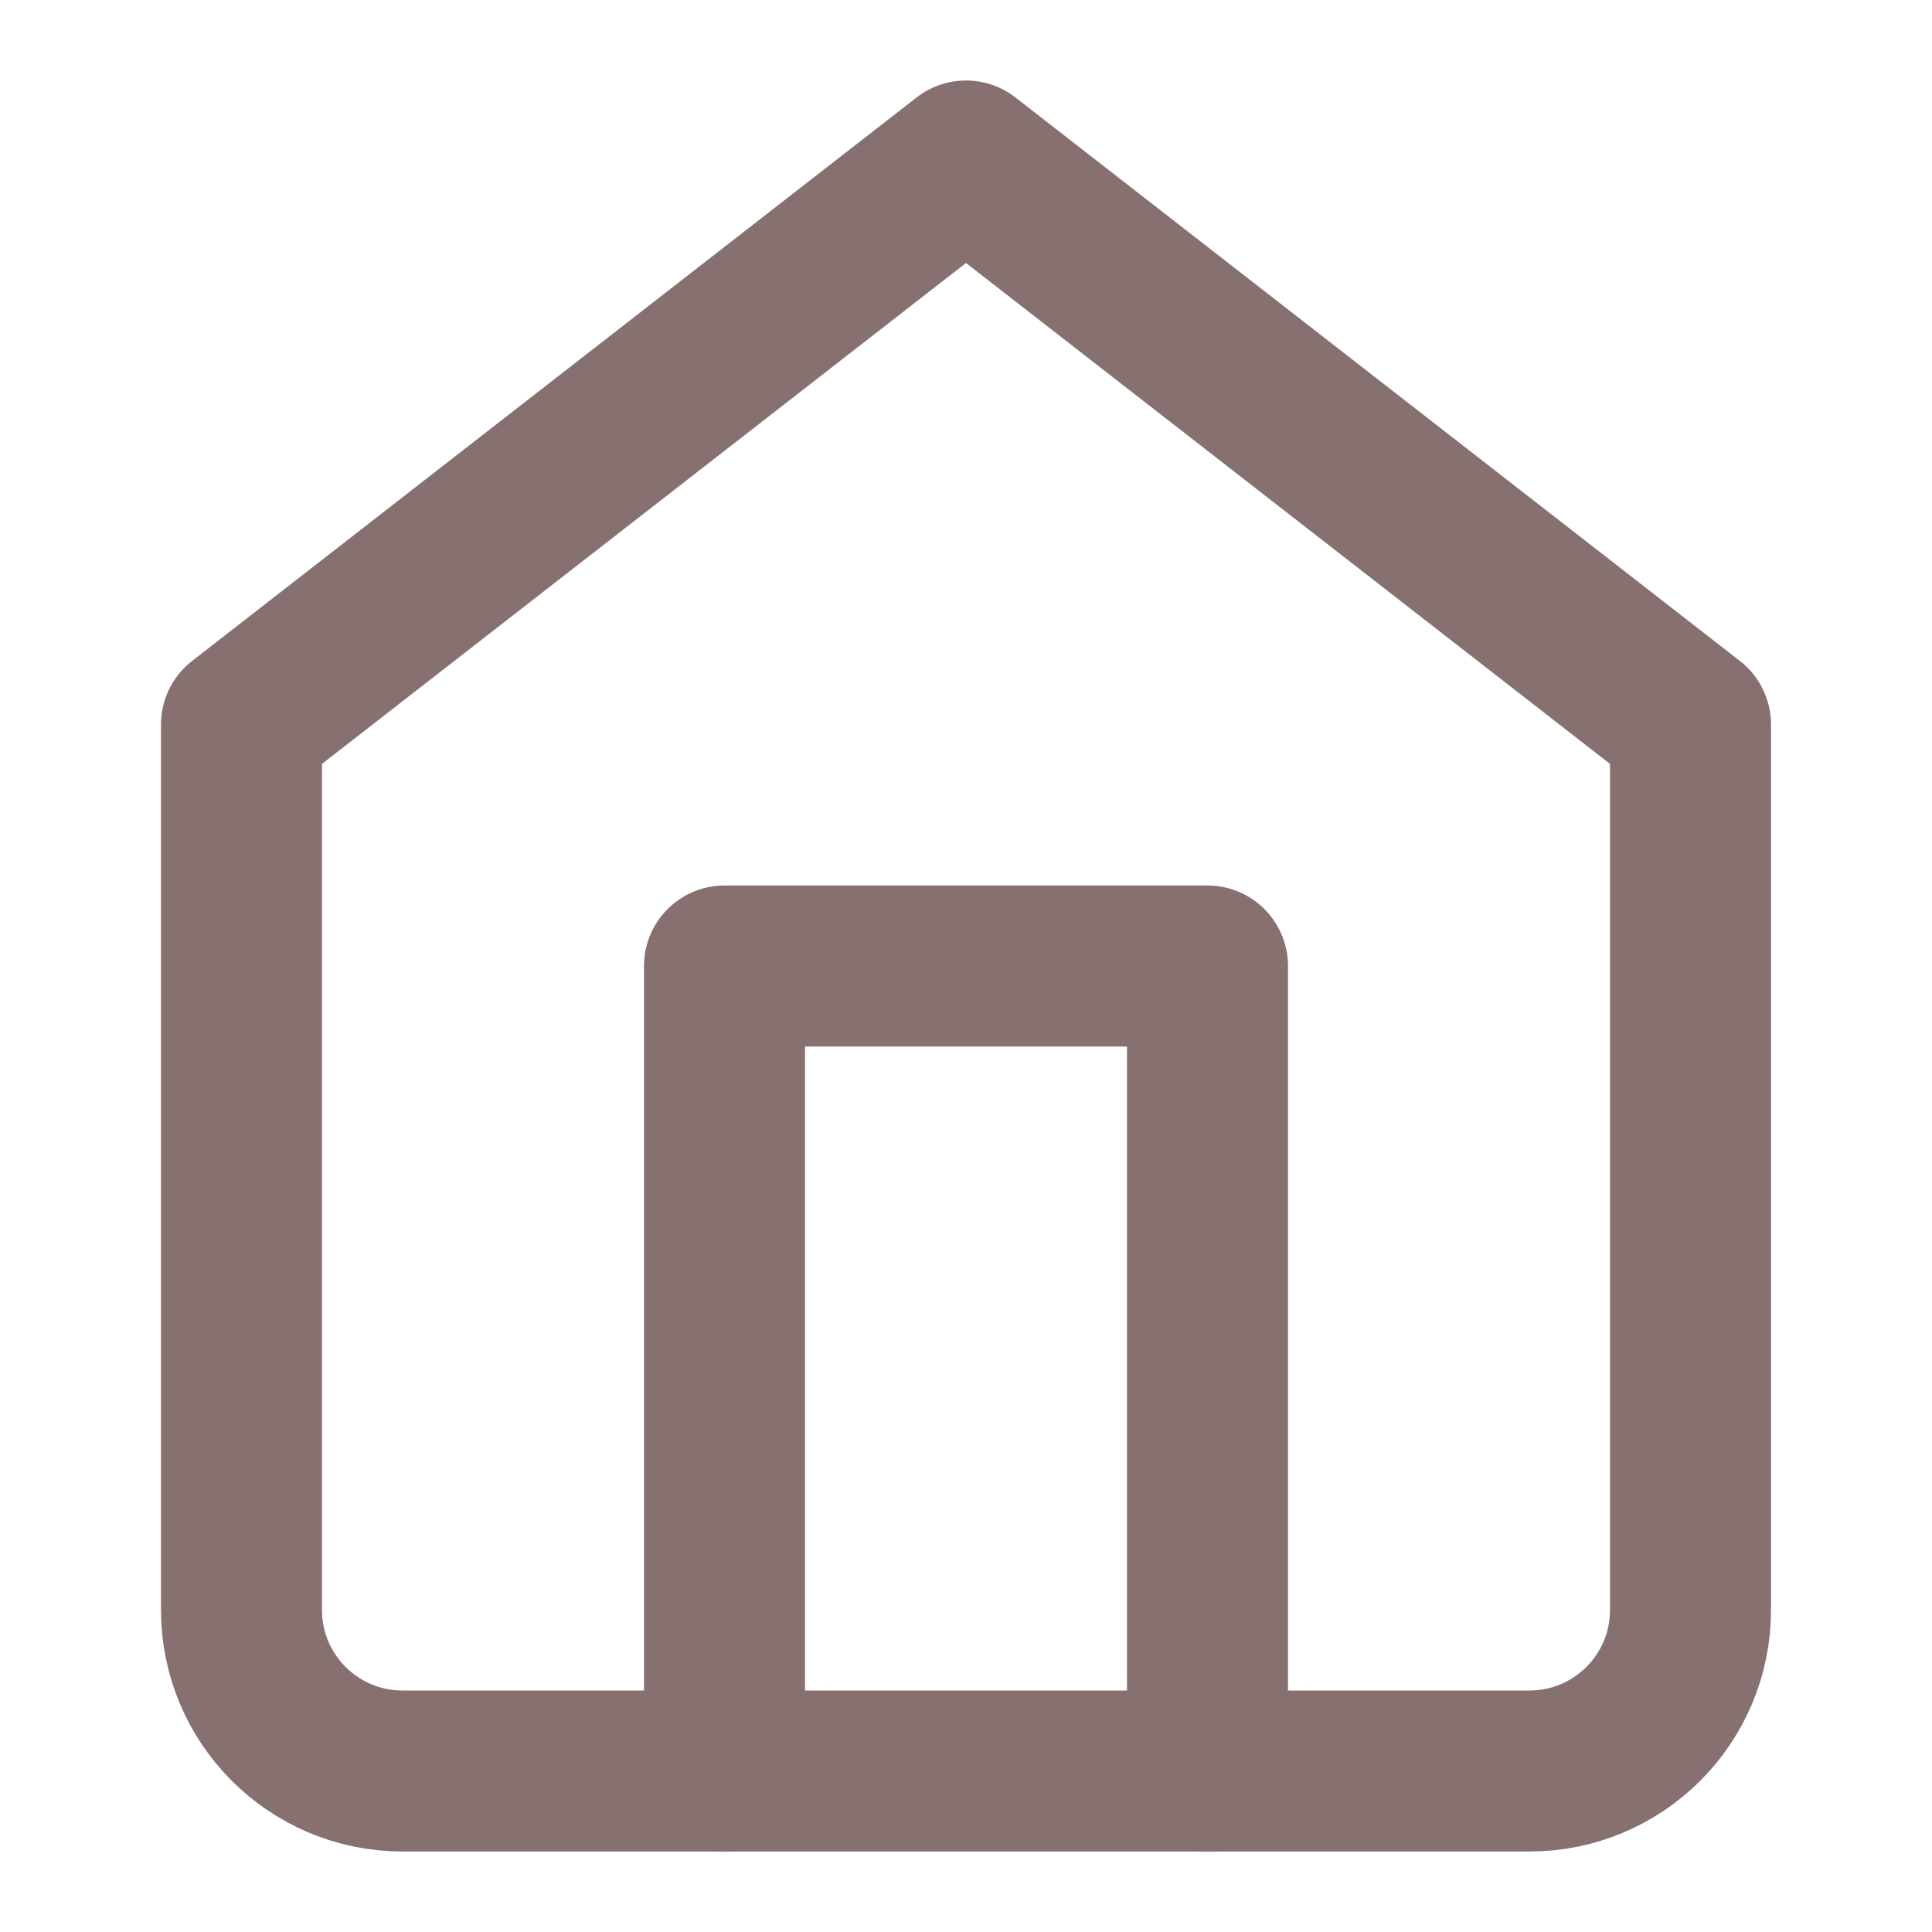
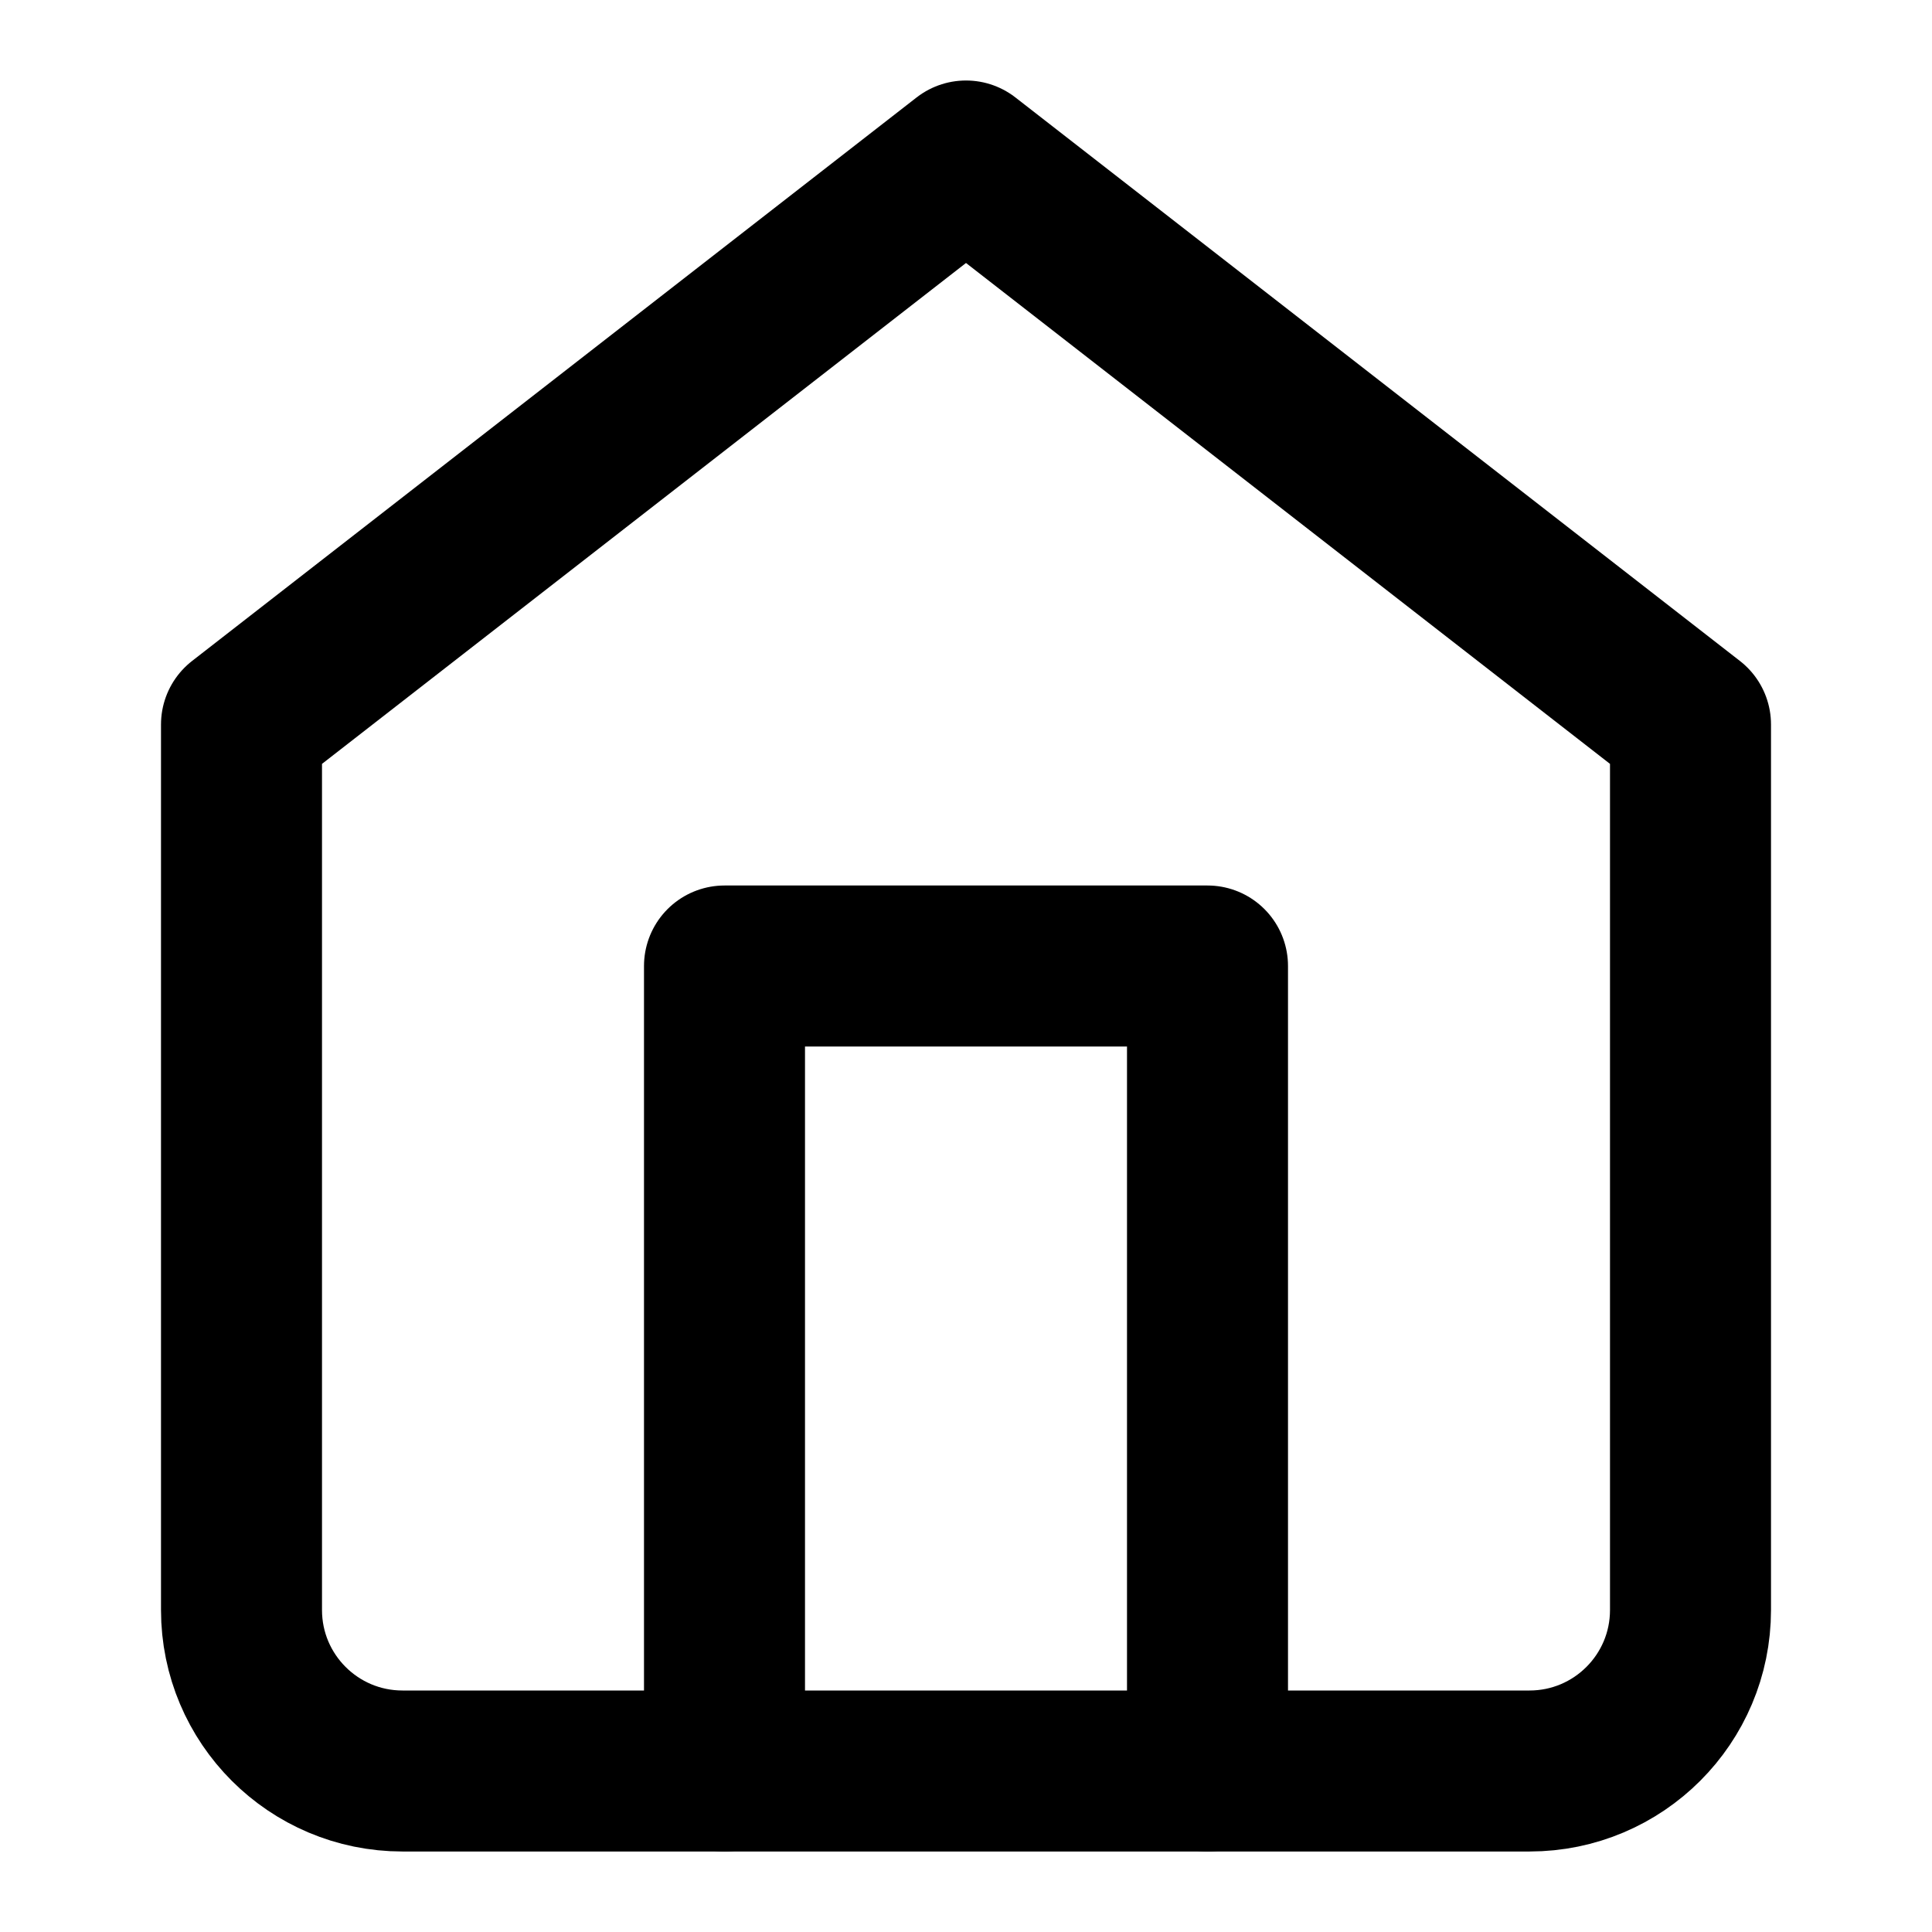
- <svg xmlns="http://www.w3.org/2000/svg" width="24" height="24" viewBox="0 0 24 24" fill="none" stroke="#877070" stroke-width="2" stroke-linecap="round" stroke-linejoin="round" class="feather feather-home">
+ <svg xmlns="http://www.w3.org/2000/svg" width="24" height="24" viewBox="0 0 24 24" fill="none" stroke="currentColor" stroke-width="2" stroke-linecap="round" stroke-linejoin="round" class="feather feather-home">
  <path d="M3 9l9-7 9 7v11a2 2 0 0 1-2 2H5a2 2 0 0 1-2-2z" />
  <polyline points="9 22 9 12 15 12 15 22" />
</svg>
